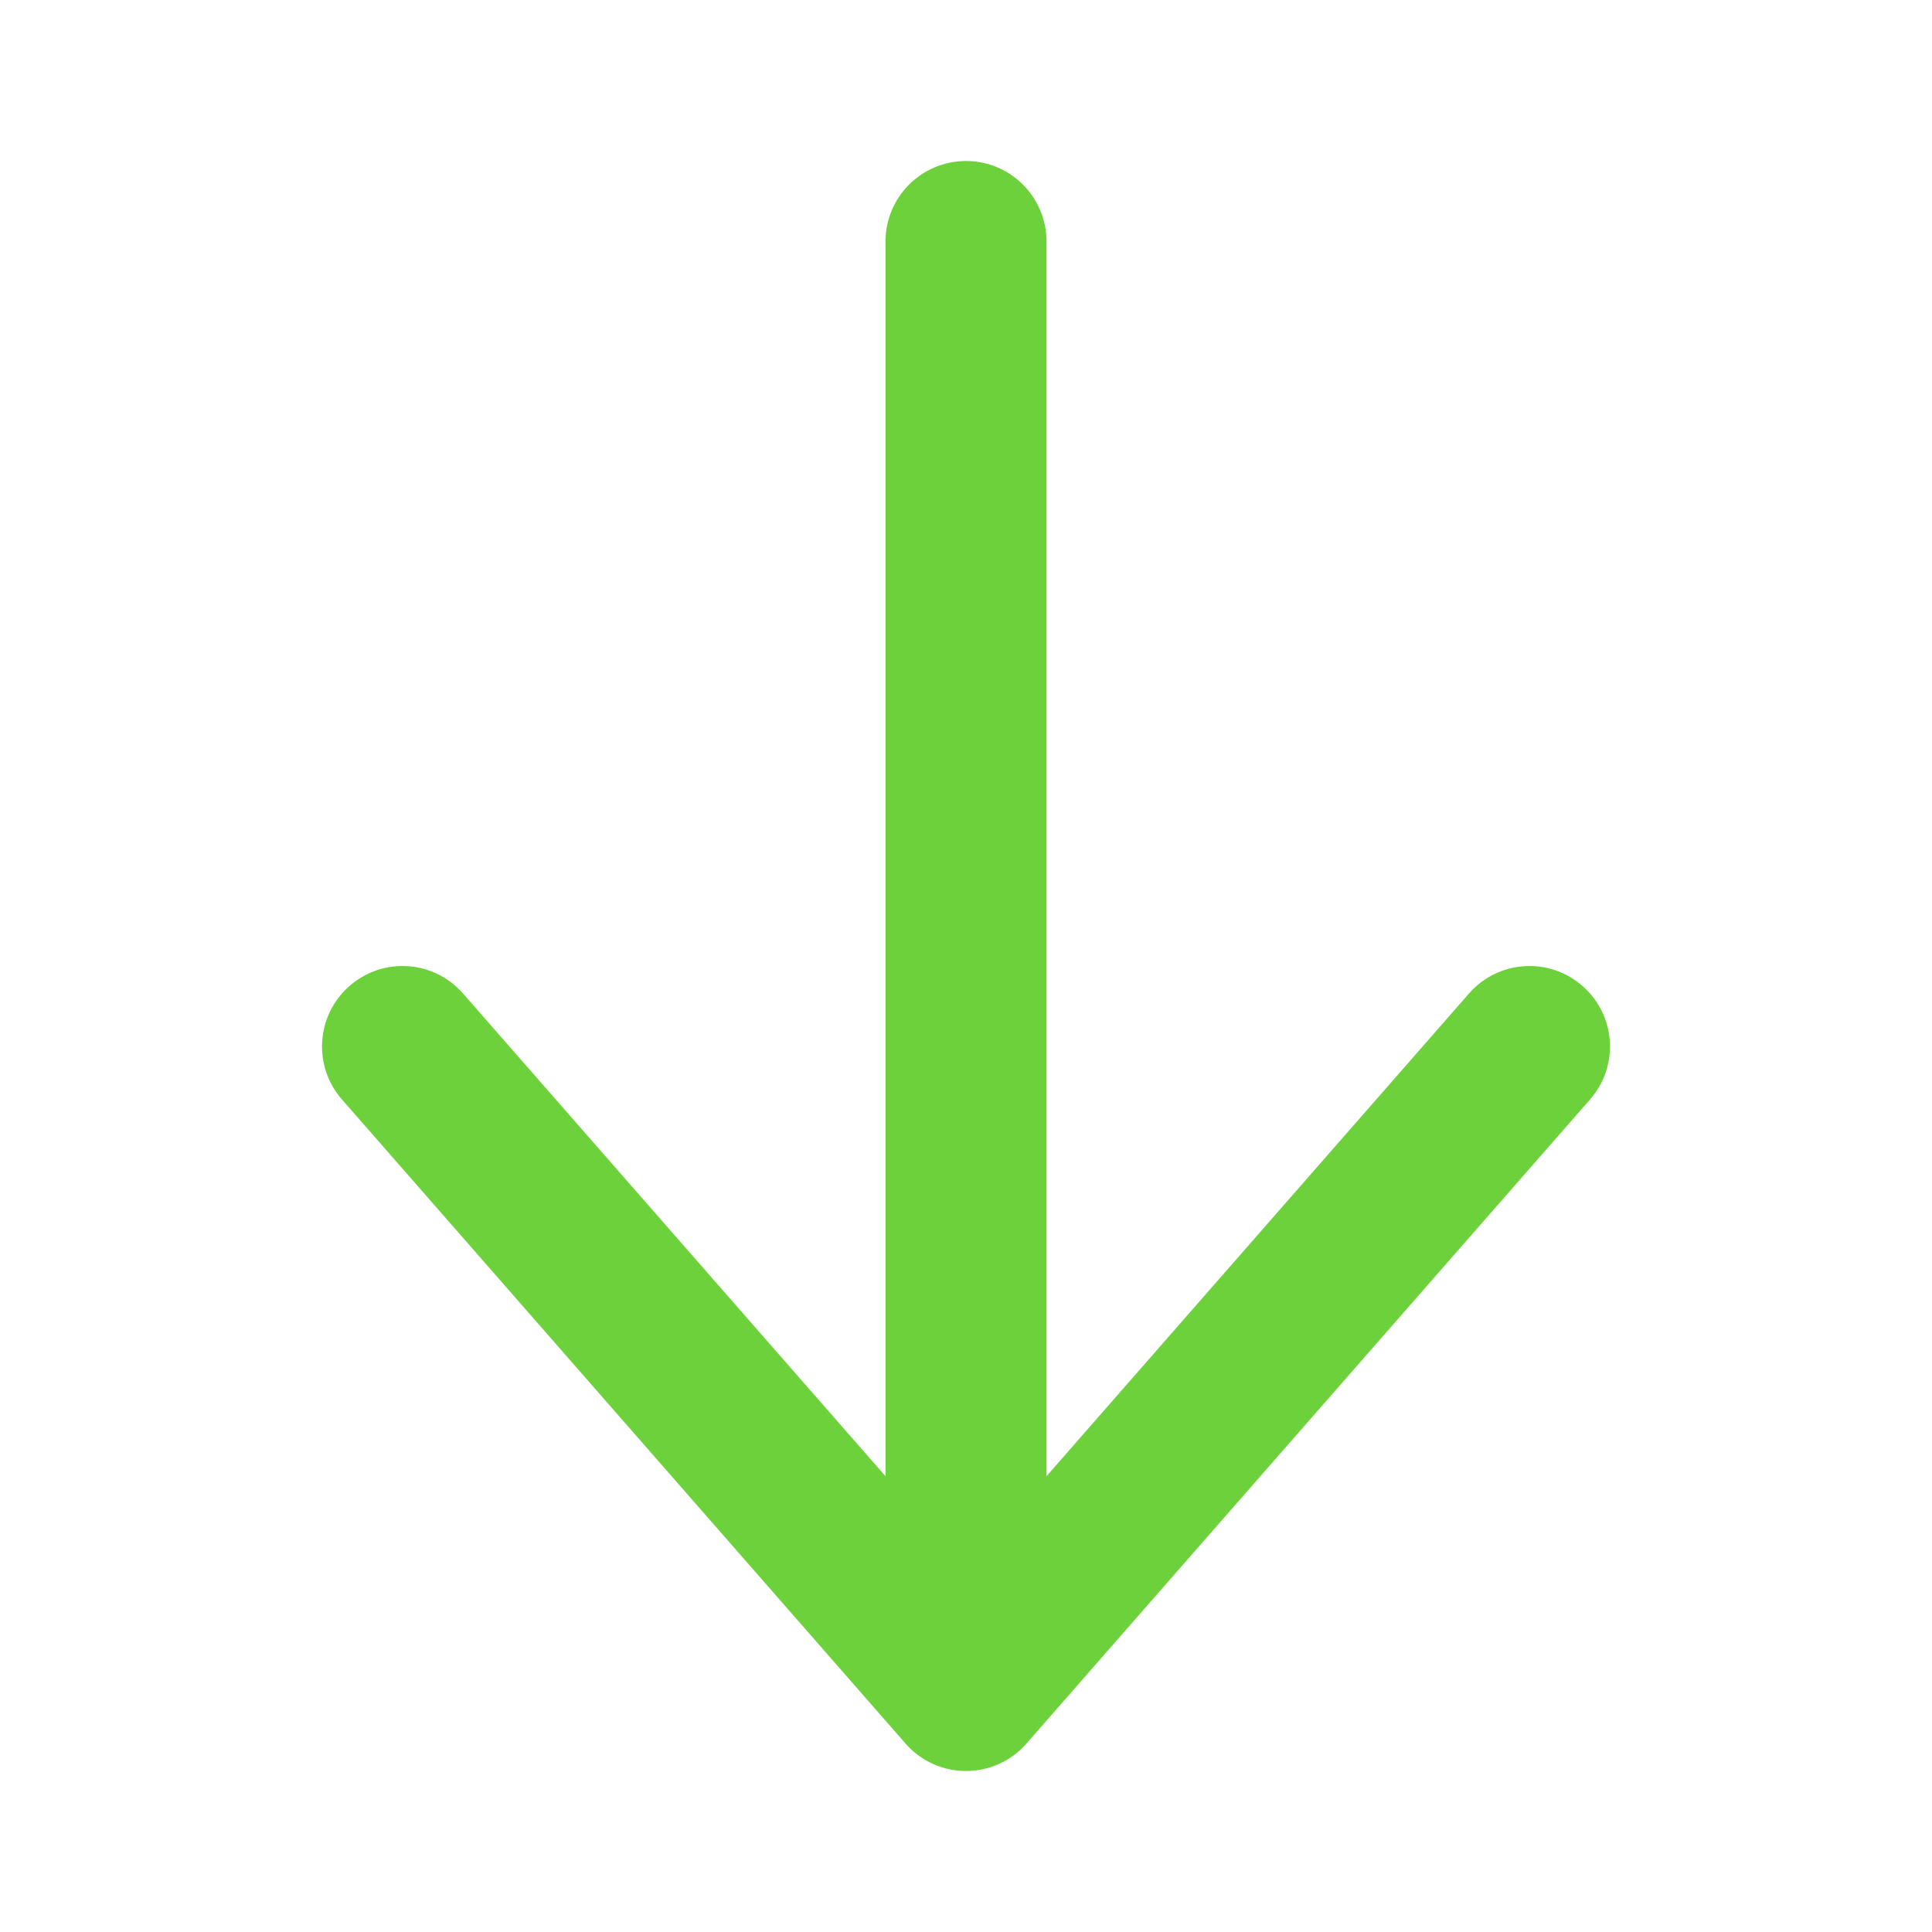
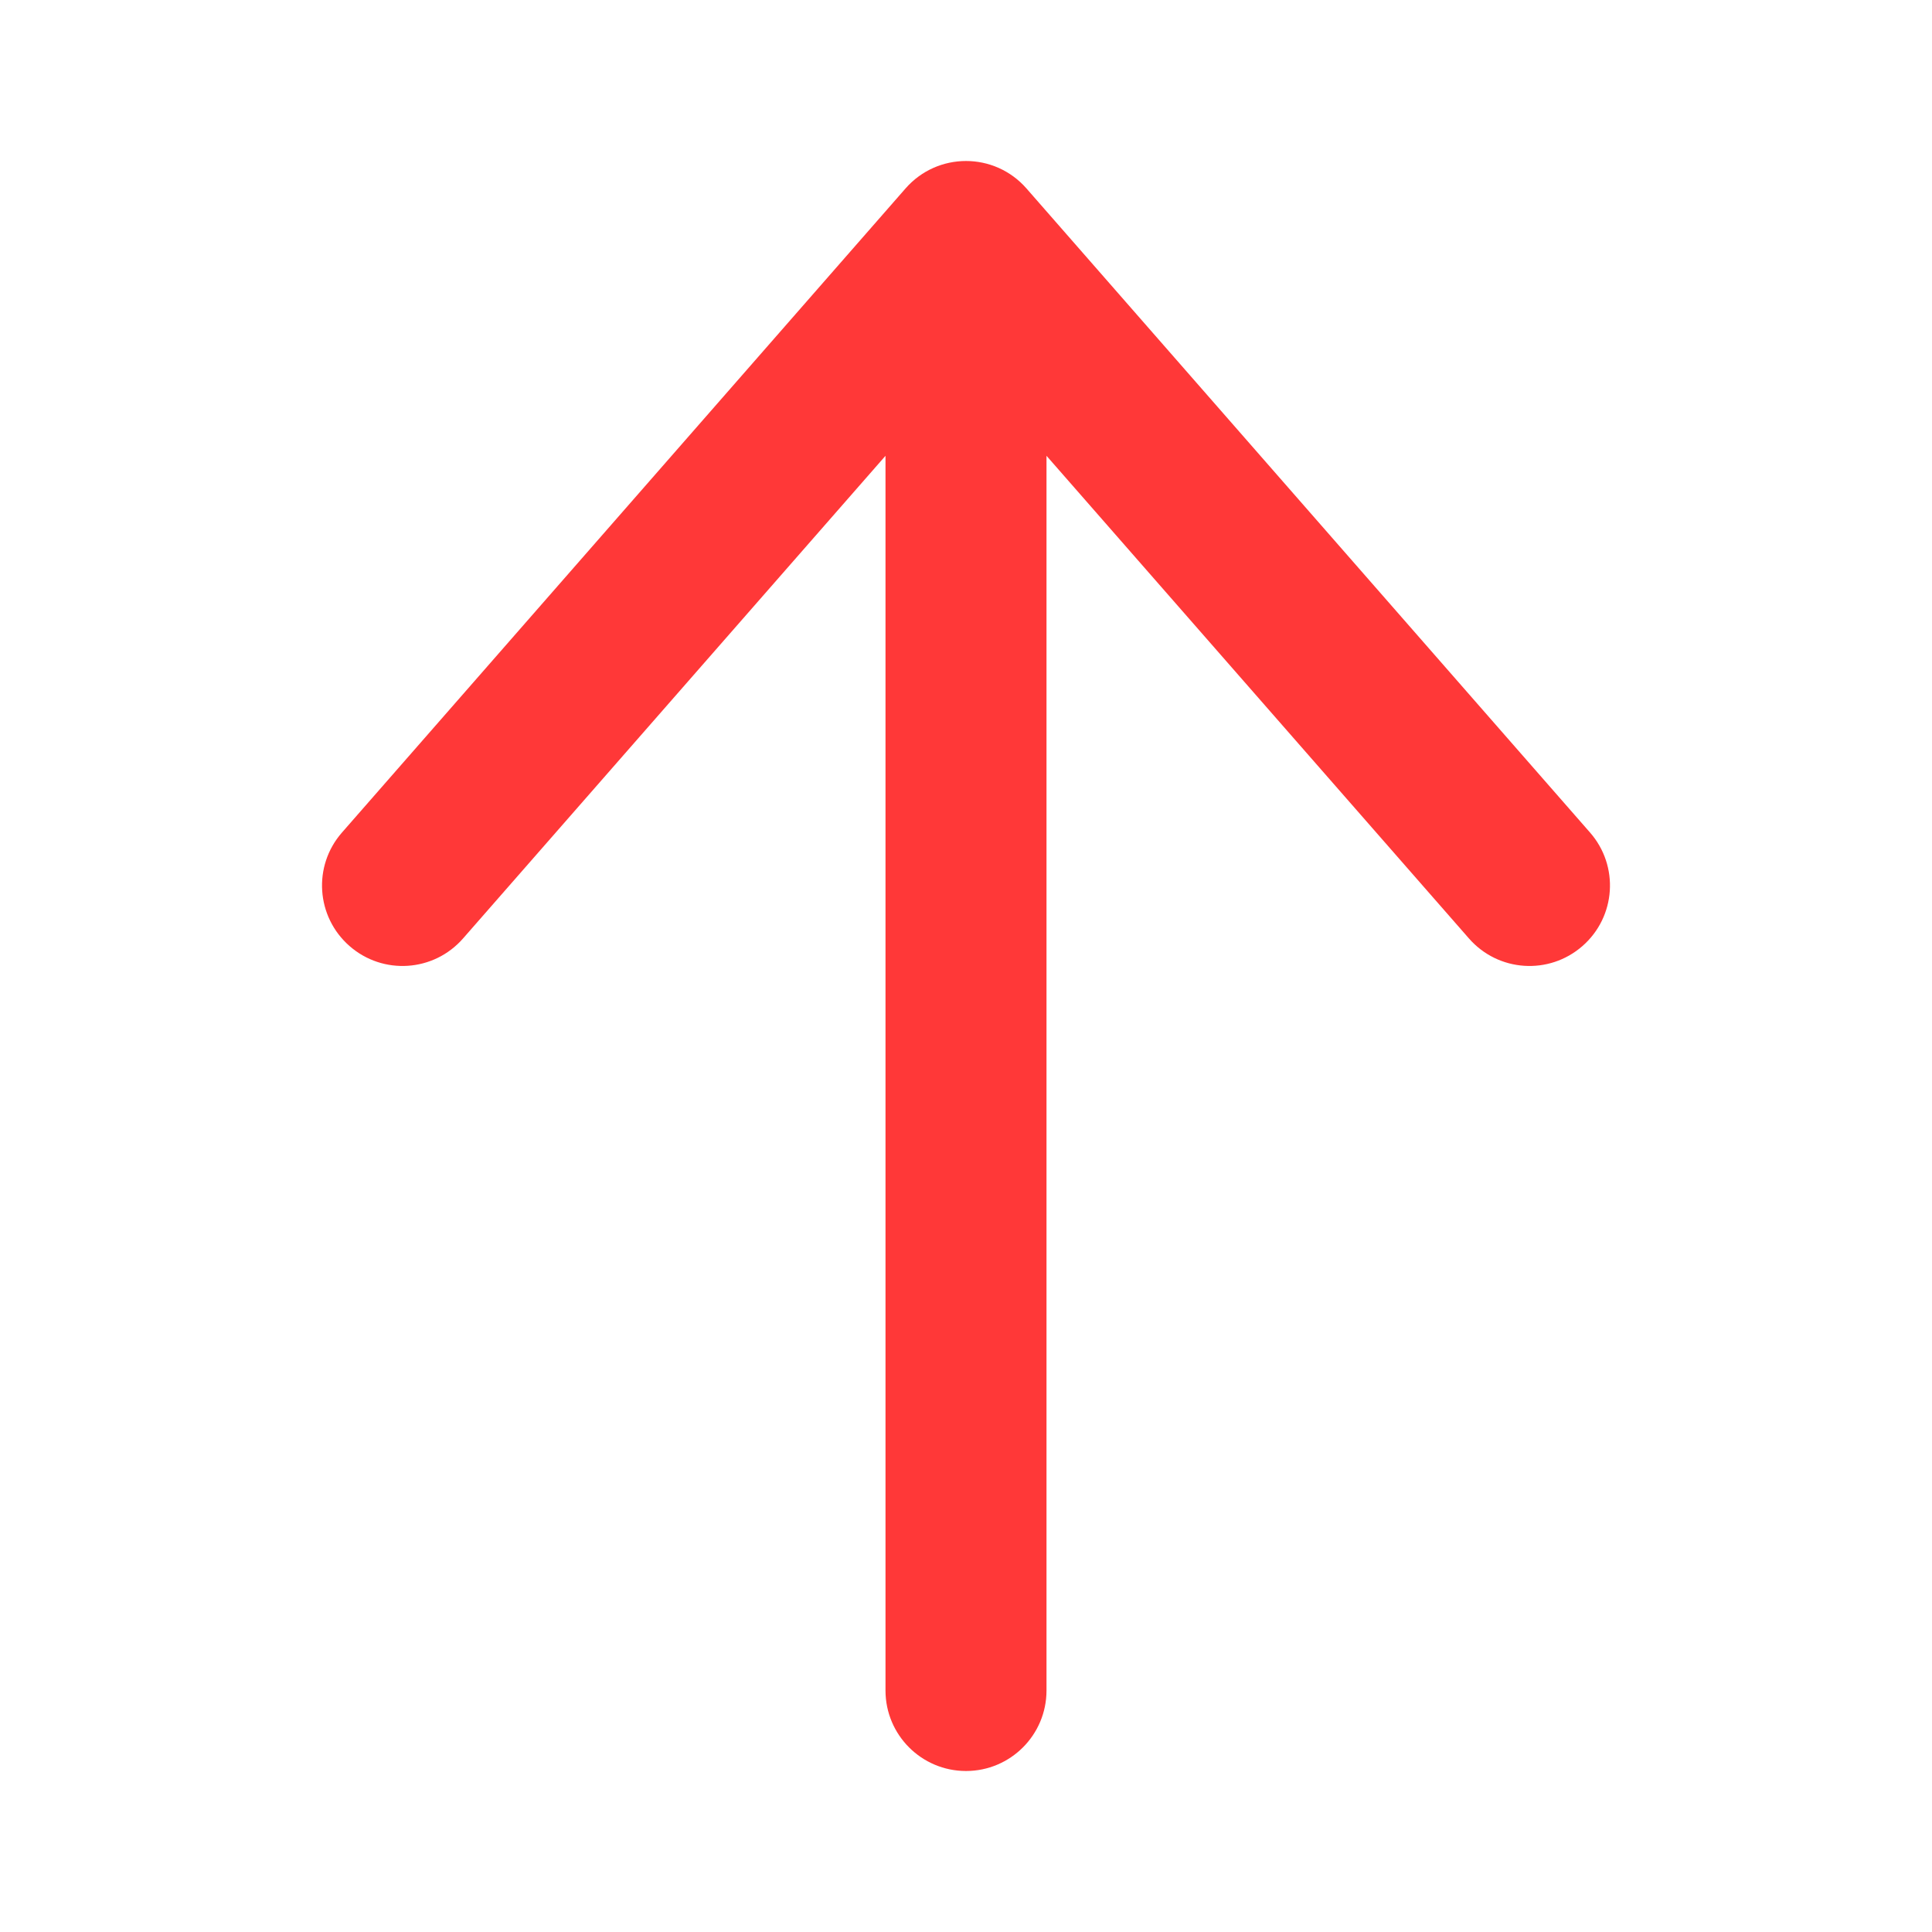
<svg xmlns="http://www.w3.org/2000/svg" width="12px" height="12px" viewBox="0 0 12 12" version="1.1">
-   <g id="Icon/Home/Upload" stroke="none" stroke-width="1" fill="none" fill-rule="evenodd">
-     <path d="M5.5,2.831 L2.876,5.829 C2.694,6.037 2.379,6.058 2.171,5.876 C1.963,5.694 1.942,5.379 2.124,5.171 L5.624,1.171 C5.823,0.943 6.177,0.943 6.376,1.171 L9.876,5.171 C10.058,5.379 10.037,5.694 9.829,5.876 C9.621,6.058 9.306,6.037 9.124,5.829 L6.5,2.831 L6.5,10.5 C6.5,10.776 6.276,11 6,11 C5.724,11 5.5,10.776 5.5,10.5 L5.5,2.831 Z" id="Combined-Shape" fill="#6DD13B" fill-rule="nonzero" transform="translate(6, 6) scale(1, -1) translate(-6, -6) " />
+   <g id="Icon/Home/Download" stroke="none" stroke-width="1" fill="none" fill-rule="evenodd">
+     <path d="M5.5,2.831 L2.876,5.829 C2.694,6.037 2.379,6.058 2.171,5.876 C1.963,5.694 1.942,5.379 2.124,5.171 L5.624,1.171 C5.823,0.943 6.177,0.943 6.376,1.171 L9.876,5.171 C10.058,5.379 10.037,5.694 9.829,5.876 C9.621,6.058 9.306,6.037 9.124,5.829 L6.5,2.831 L6.5,10.5 C6.5,10.776 6.276,11 6,11 C5.724,11 5.5,10.776 5.5,10.5 L5.5,2.831 Z" id="Combined-Shape" fill="#FF3838" fill-rule="nonzero" />
  </g>
</svg>
